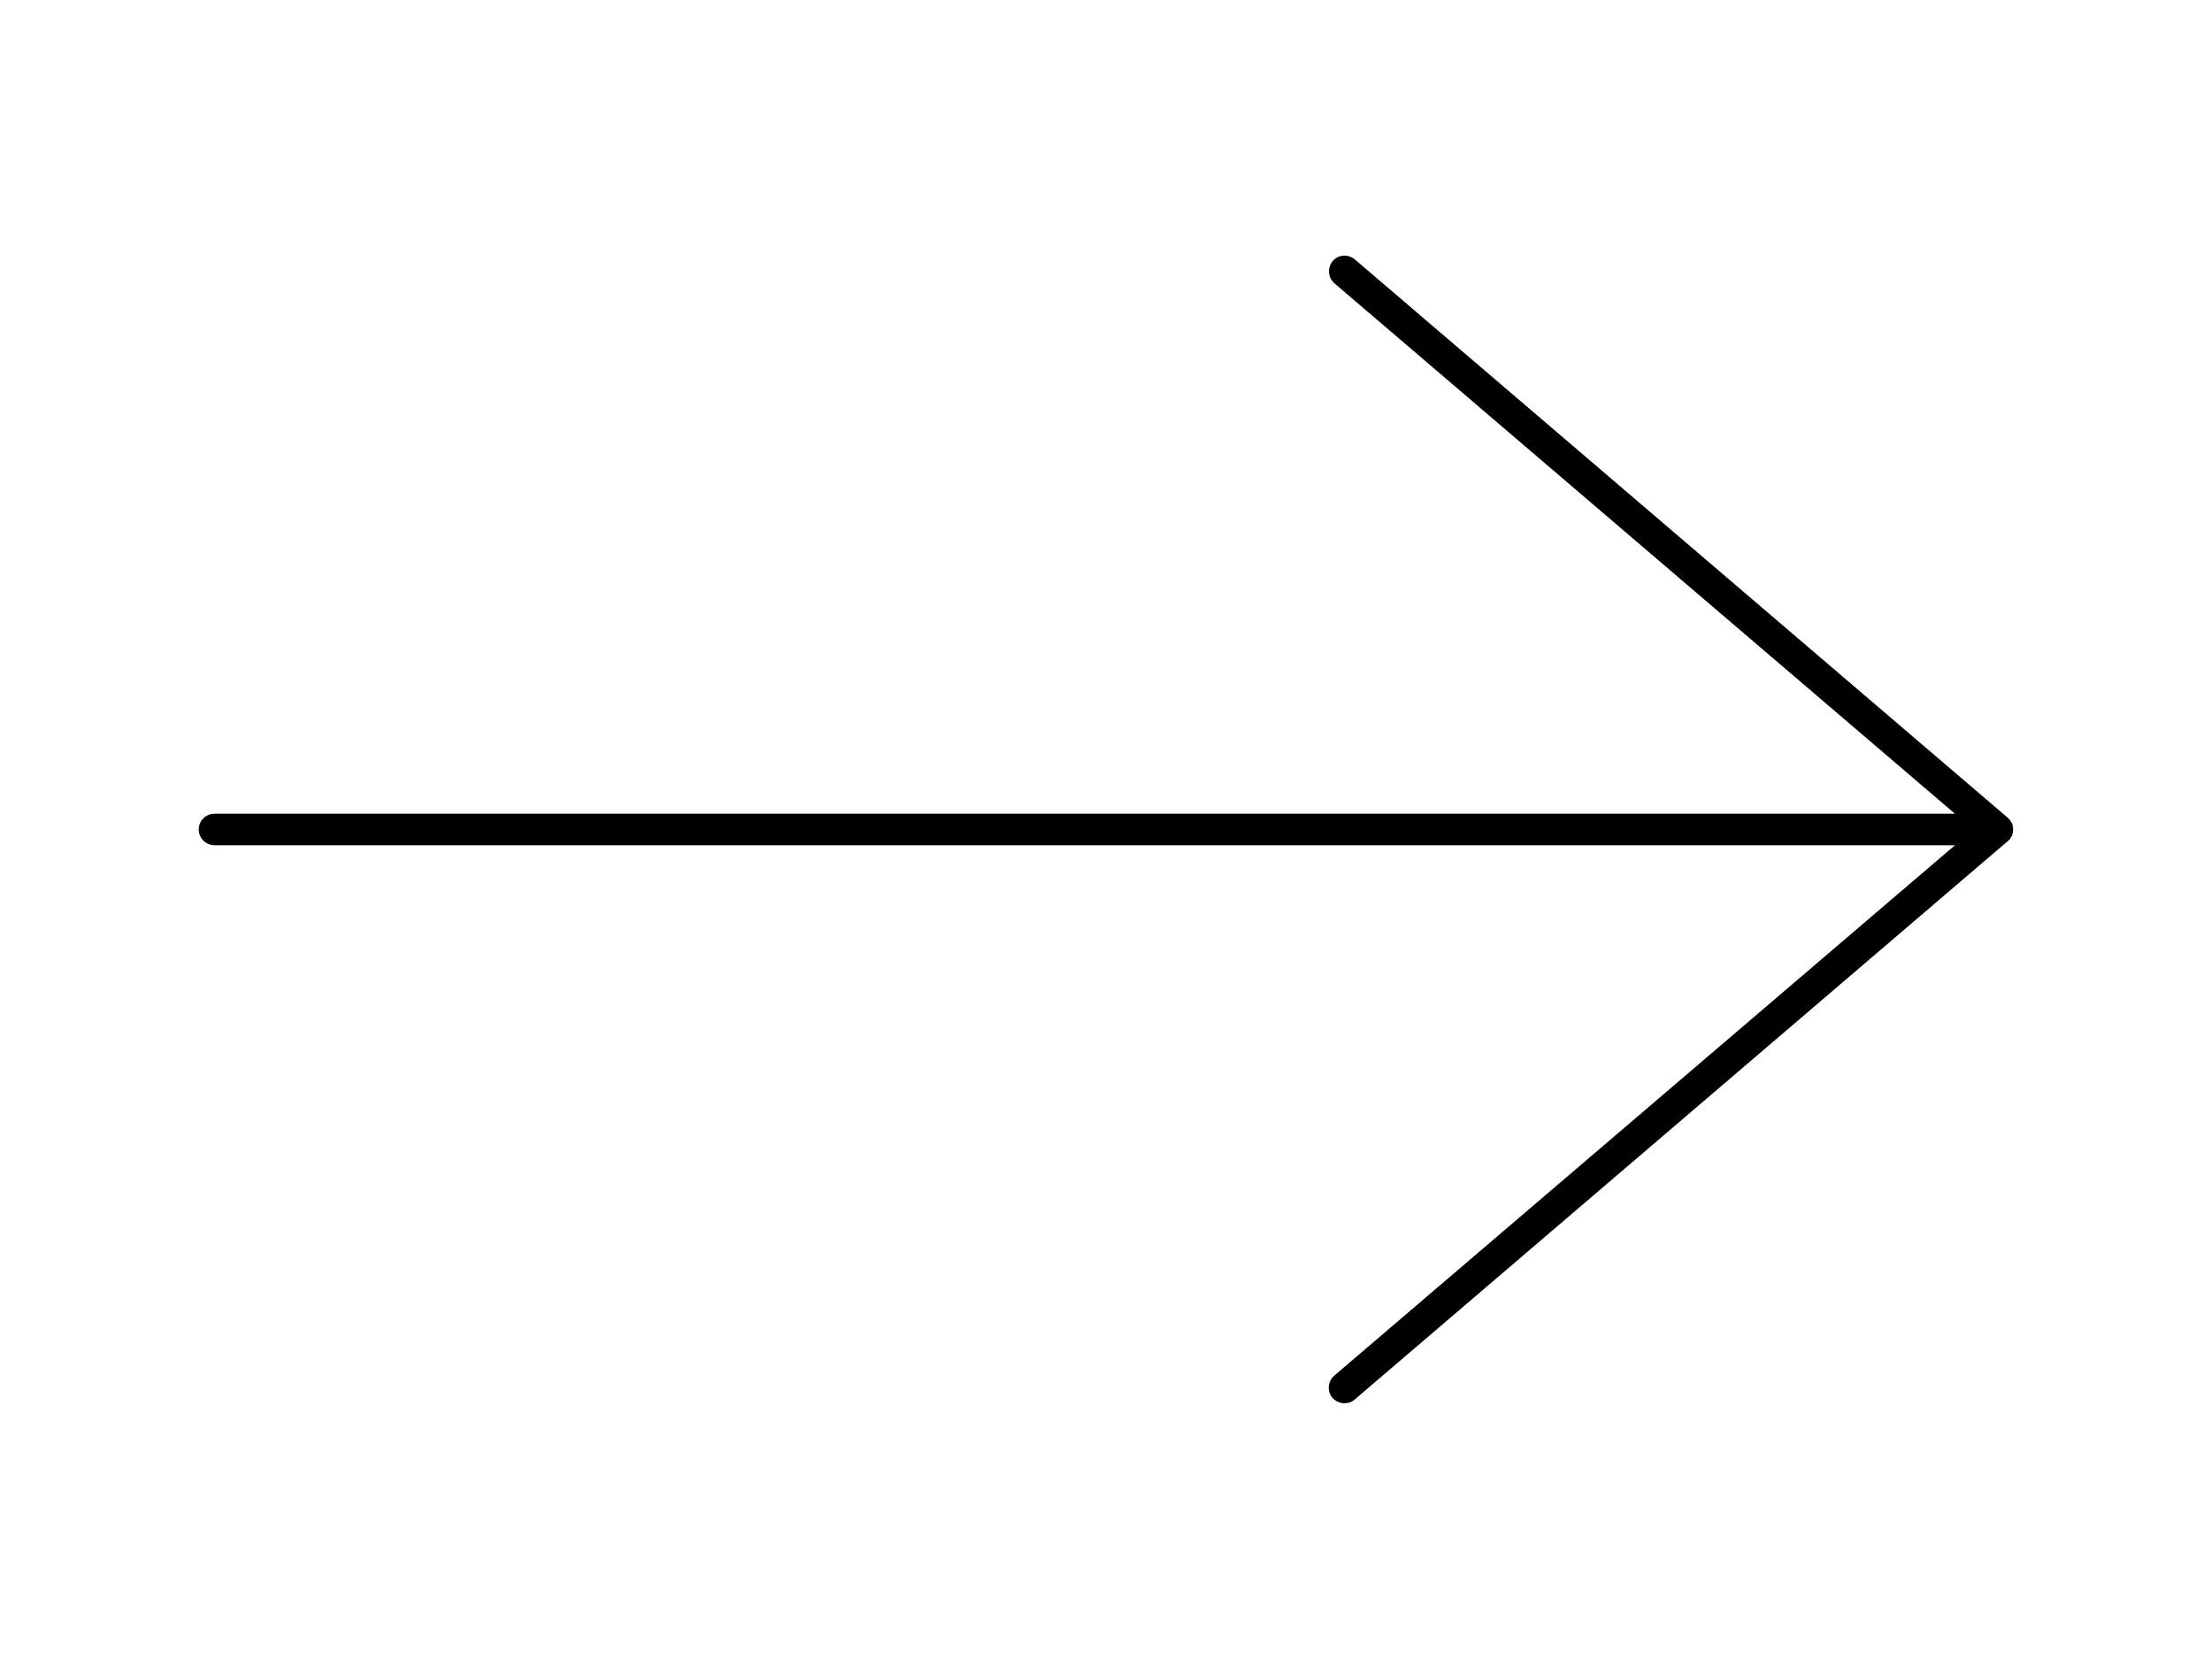
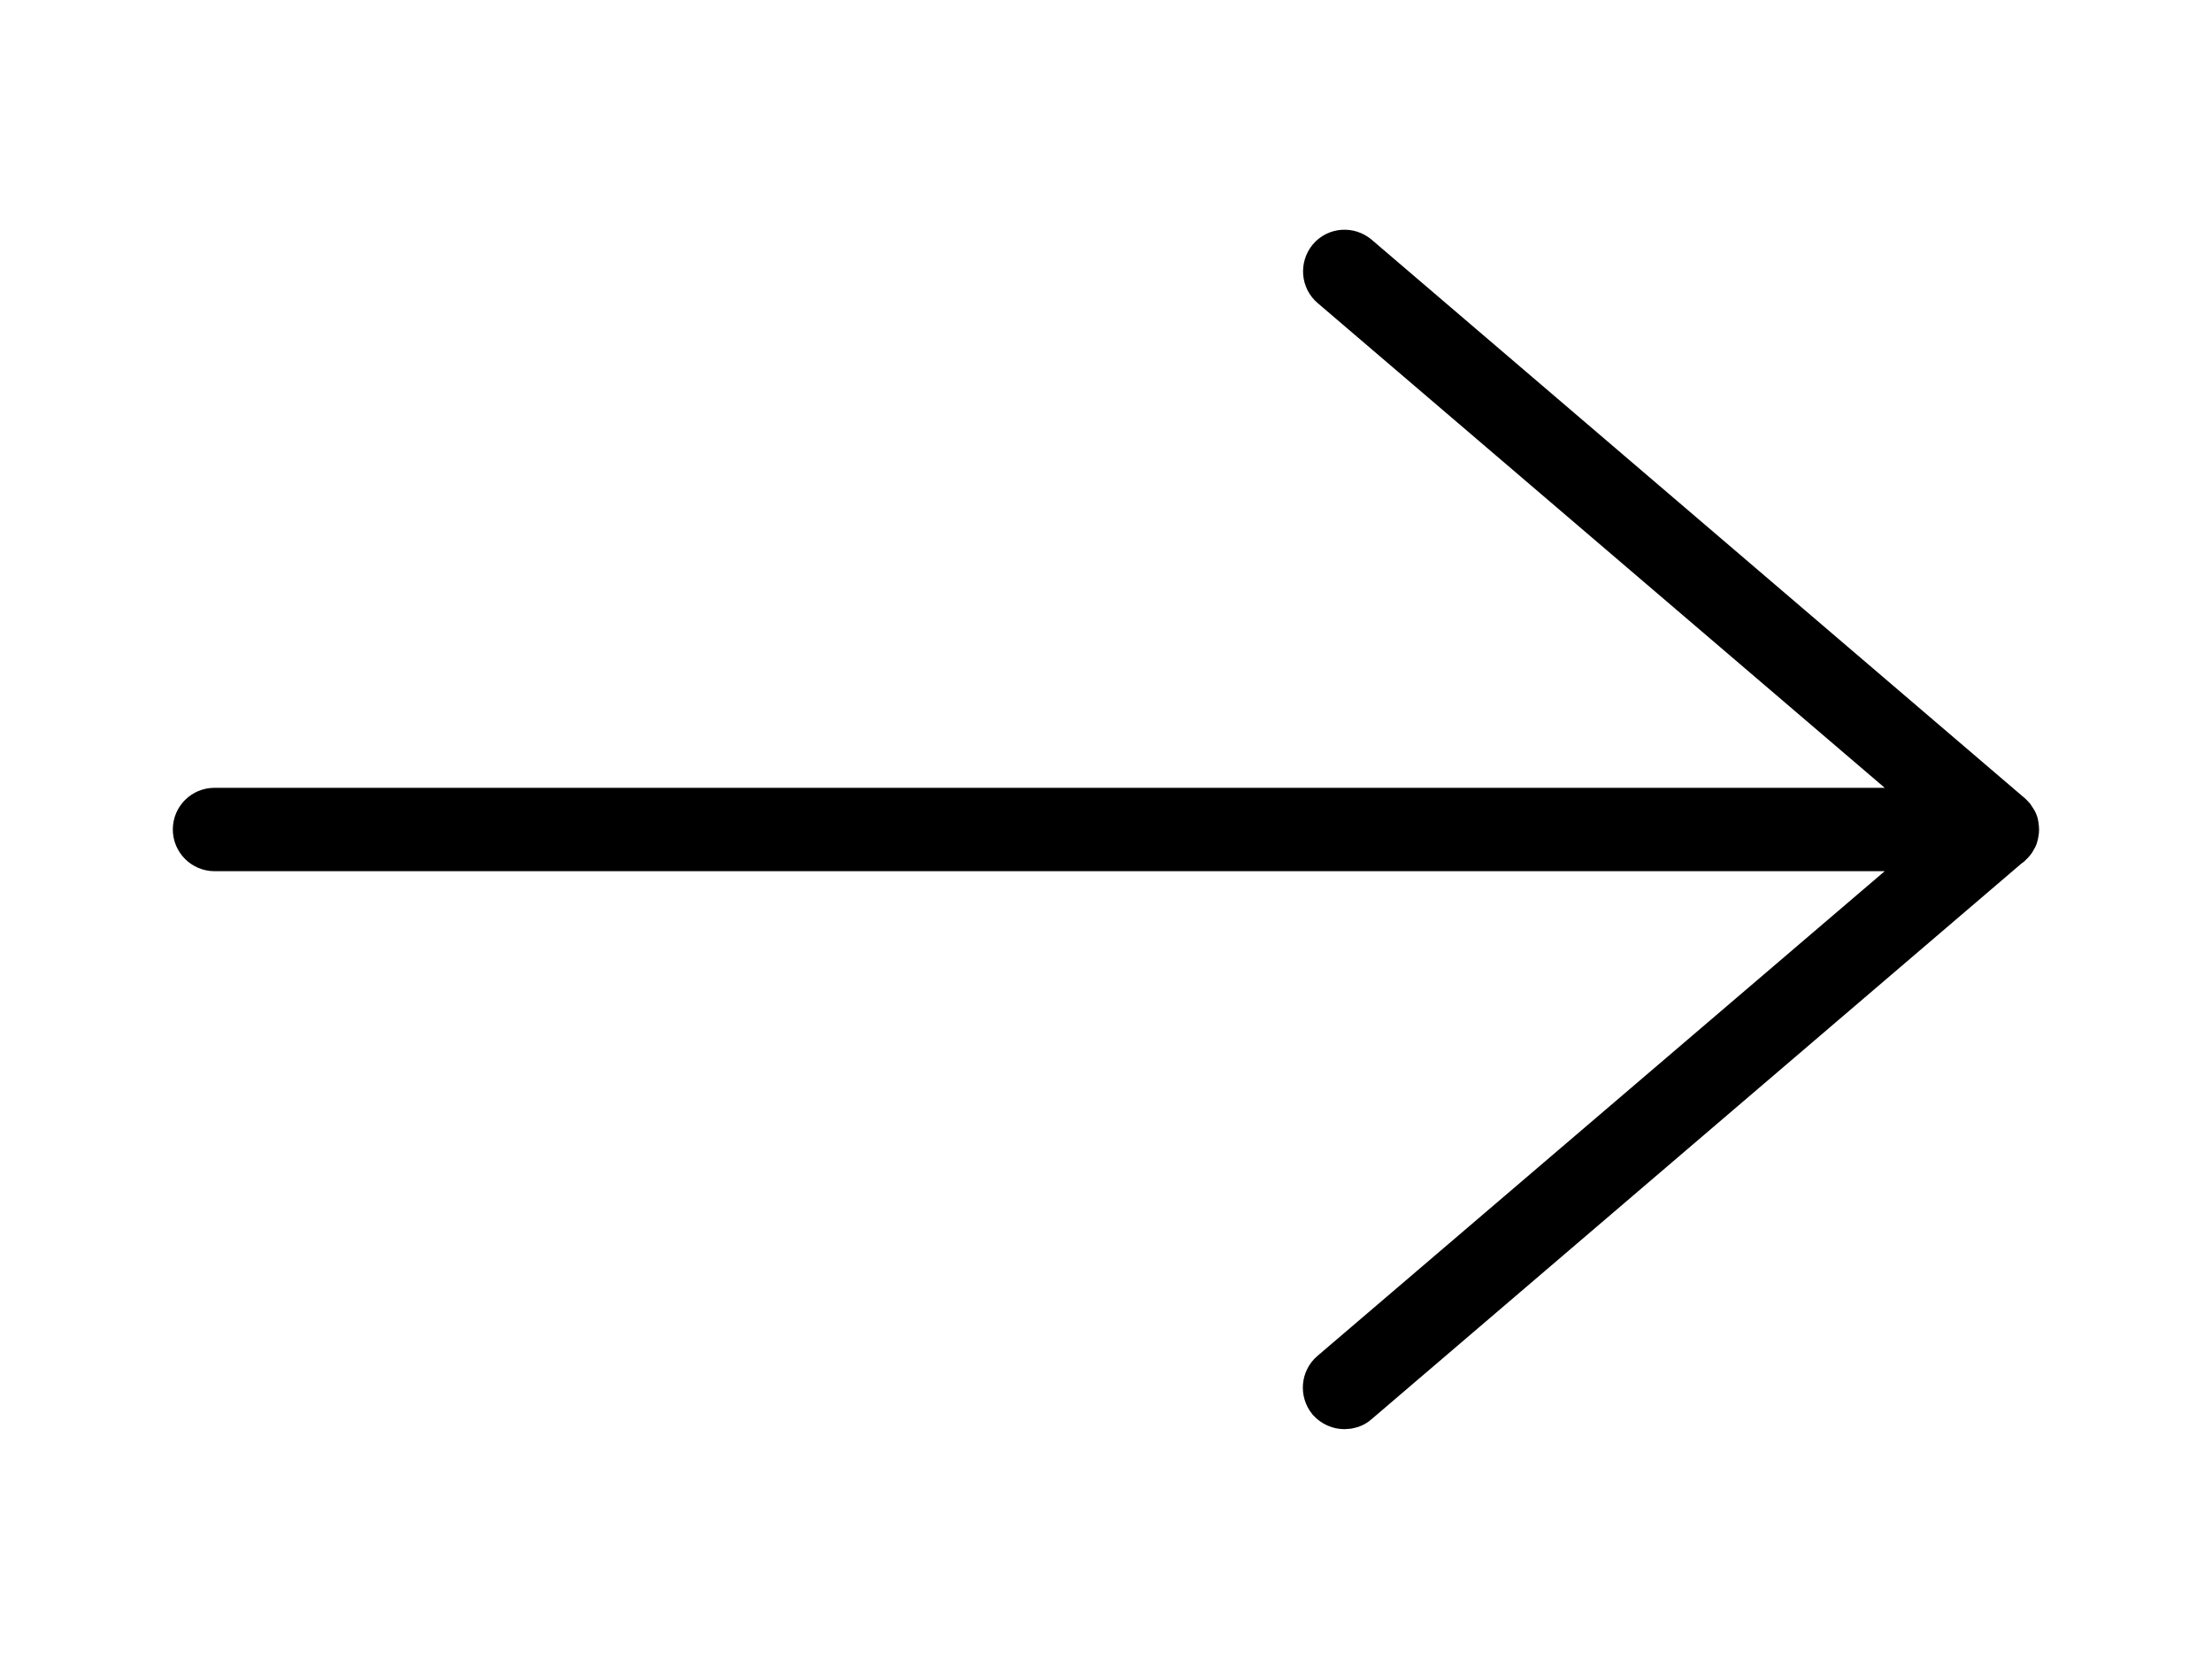
<svg xmlns="http://www.w3.org/2000/svg" version="1.1" id="Calque_1" x="0px" y="0px" viewBox="0 0 1024 768" style="enable-background:new 0 0 1024 768;" xml:space="preserve">
-   <path d="M337.3,320.2C337.3,320.2,337.3,320.2,337.3,320.2L337.3,320.2C337.3,320.2,337.3,320.2,337.3,320.2z" />
-   <path d="M931.8,382.8c0.2,0.8,0.2,1.7,0,2.5c0,0.3-0.1,0.6-0.2,0.9c-0.1,0.4-0.1,0.7-0.4,0.9c-0.1,0.2-0.1,0.4-0.3,0.6  c0,0.1-0.1,0.1-0.1,0.1s0,0-0.1,0.1v0.1c0,0.1,0,0.1-0.1,0.2c-0.1,0.1-0.1,0.1-0.2,0.3c-0.1,0.1-0.2,0.3-0.4,0.4  c-0.2,0.2-0.4,0.4-0.7,0.7l-0.1,0.1l-0.7,0.5L627.1,647.9c-1.3,1.2-3,1.7-4.7,1.7c-2.1,0-4.1-0.9-5.6-2.5c-2.5-3.1-2.2-7.7,0.9-10.3  L905,391.3H99.3c-4,0-7.3-3.3-7.3-7.3c0-4.1,3.3-7.3,7.3-7.3H905L617.8,131.2c-3.1-2.6-3.4-7.2-0.9-10.3c2.6-3.1,7.2-3.4,10.3-0.8  L928.8,378c0.2,0.1,0.5,0.4,0.7,0.6c0.2,0.2,0.4,0.4,0.7,0.7l0.1,0.1c0.1,0.1,0.2,0.2,0.3,0.4c0.1,0.2,0.3,0.4,0.4,0.7  c0.1,0,0.1,0.1,0.1,0.1c0.1,0.2,0.3,0.4,0.4,0.7c0.1,0.2,0.2,0.4,0.2,0.7C931.8,382.2,931.8,382.5,931.8,382.8z" />
+   <style type="text/css">
+ 	.st0{stroke:#000000;stroke-width:24;stroke-miterlimit:10;}
+ </style>
+   <path d="M337.3,320.2L337.3,320.2L337.3,320.2L337.3,320.2z" />
+   <path class="st0" d="M931.8,382.8c0.2,0.8,0.2,1.7,0,2.5c0,0.3-0.1,0.6-0.2,0.9c-0.1,0.4-0.1,0.7-0.4,0.9c-0.1,0.2-0.1,0.4-0.3,0.6  c0,0.1-0.1,0.1-0.1,0.1s0,0-0.1,0.1v0.1c0,0.1,0,0.1-0.1,0.2s-0.1,0.1-0.2,0.3c-0.1,0.1-0.2,0.3-0.4,0.4c-0.2,0.2-0.4,0.4-0.7,0.7  l-0.1,0.1l-0.7,0.5L627.1,647.9c-1.3,1.2-3,1.7-4.7,1.7c-2.1,0-4.1-0.9-5.6-2.5c-2.5-3.1-2.2-7.7,0.9-10.3L905,391.3H99.3  c-4,0-7.3-3.3-7.3-7.3c0-4.1,3.3-7.3,7.3-7.3H905L617.8,131.2c-3.1-2.6-3.4-7.2-0.9-10.3c2.6-3.1,7.2-3.4,10.3-0.8L928.8,378  c0.2,0.1,0.5,0.4,0.7,0.6s0.4,0.4,0.7,0.7l0.1,0.1c0.1,0.1,0.2,0.2,0.3,0.4c0.1,0.2,0.3,0.4,0.4,0.7c0.1,0,0.1,0.1,0.1,0.1  c0.1,0.2,0.3,0.4,0.4,0.7c0.1,0.2,0.2,0.4,0.2,0.7C931.8,382.2,931.8,382.5,931.8,382.8z" />
</svg>
